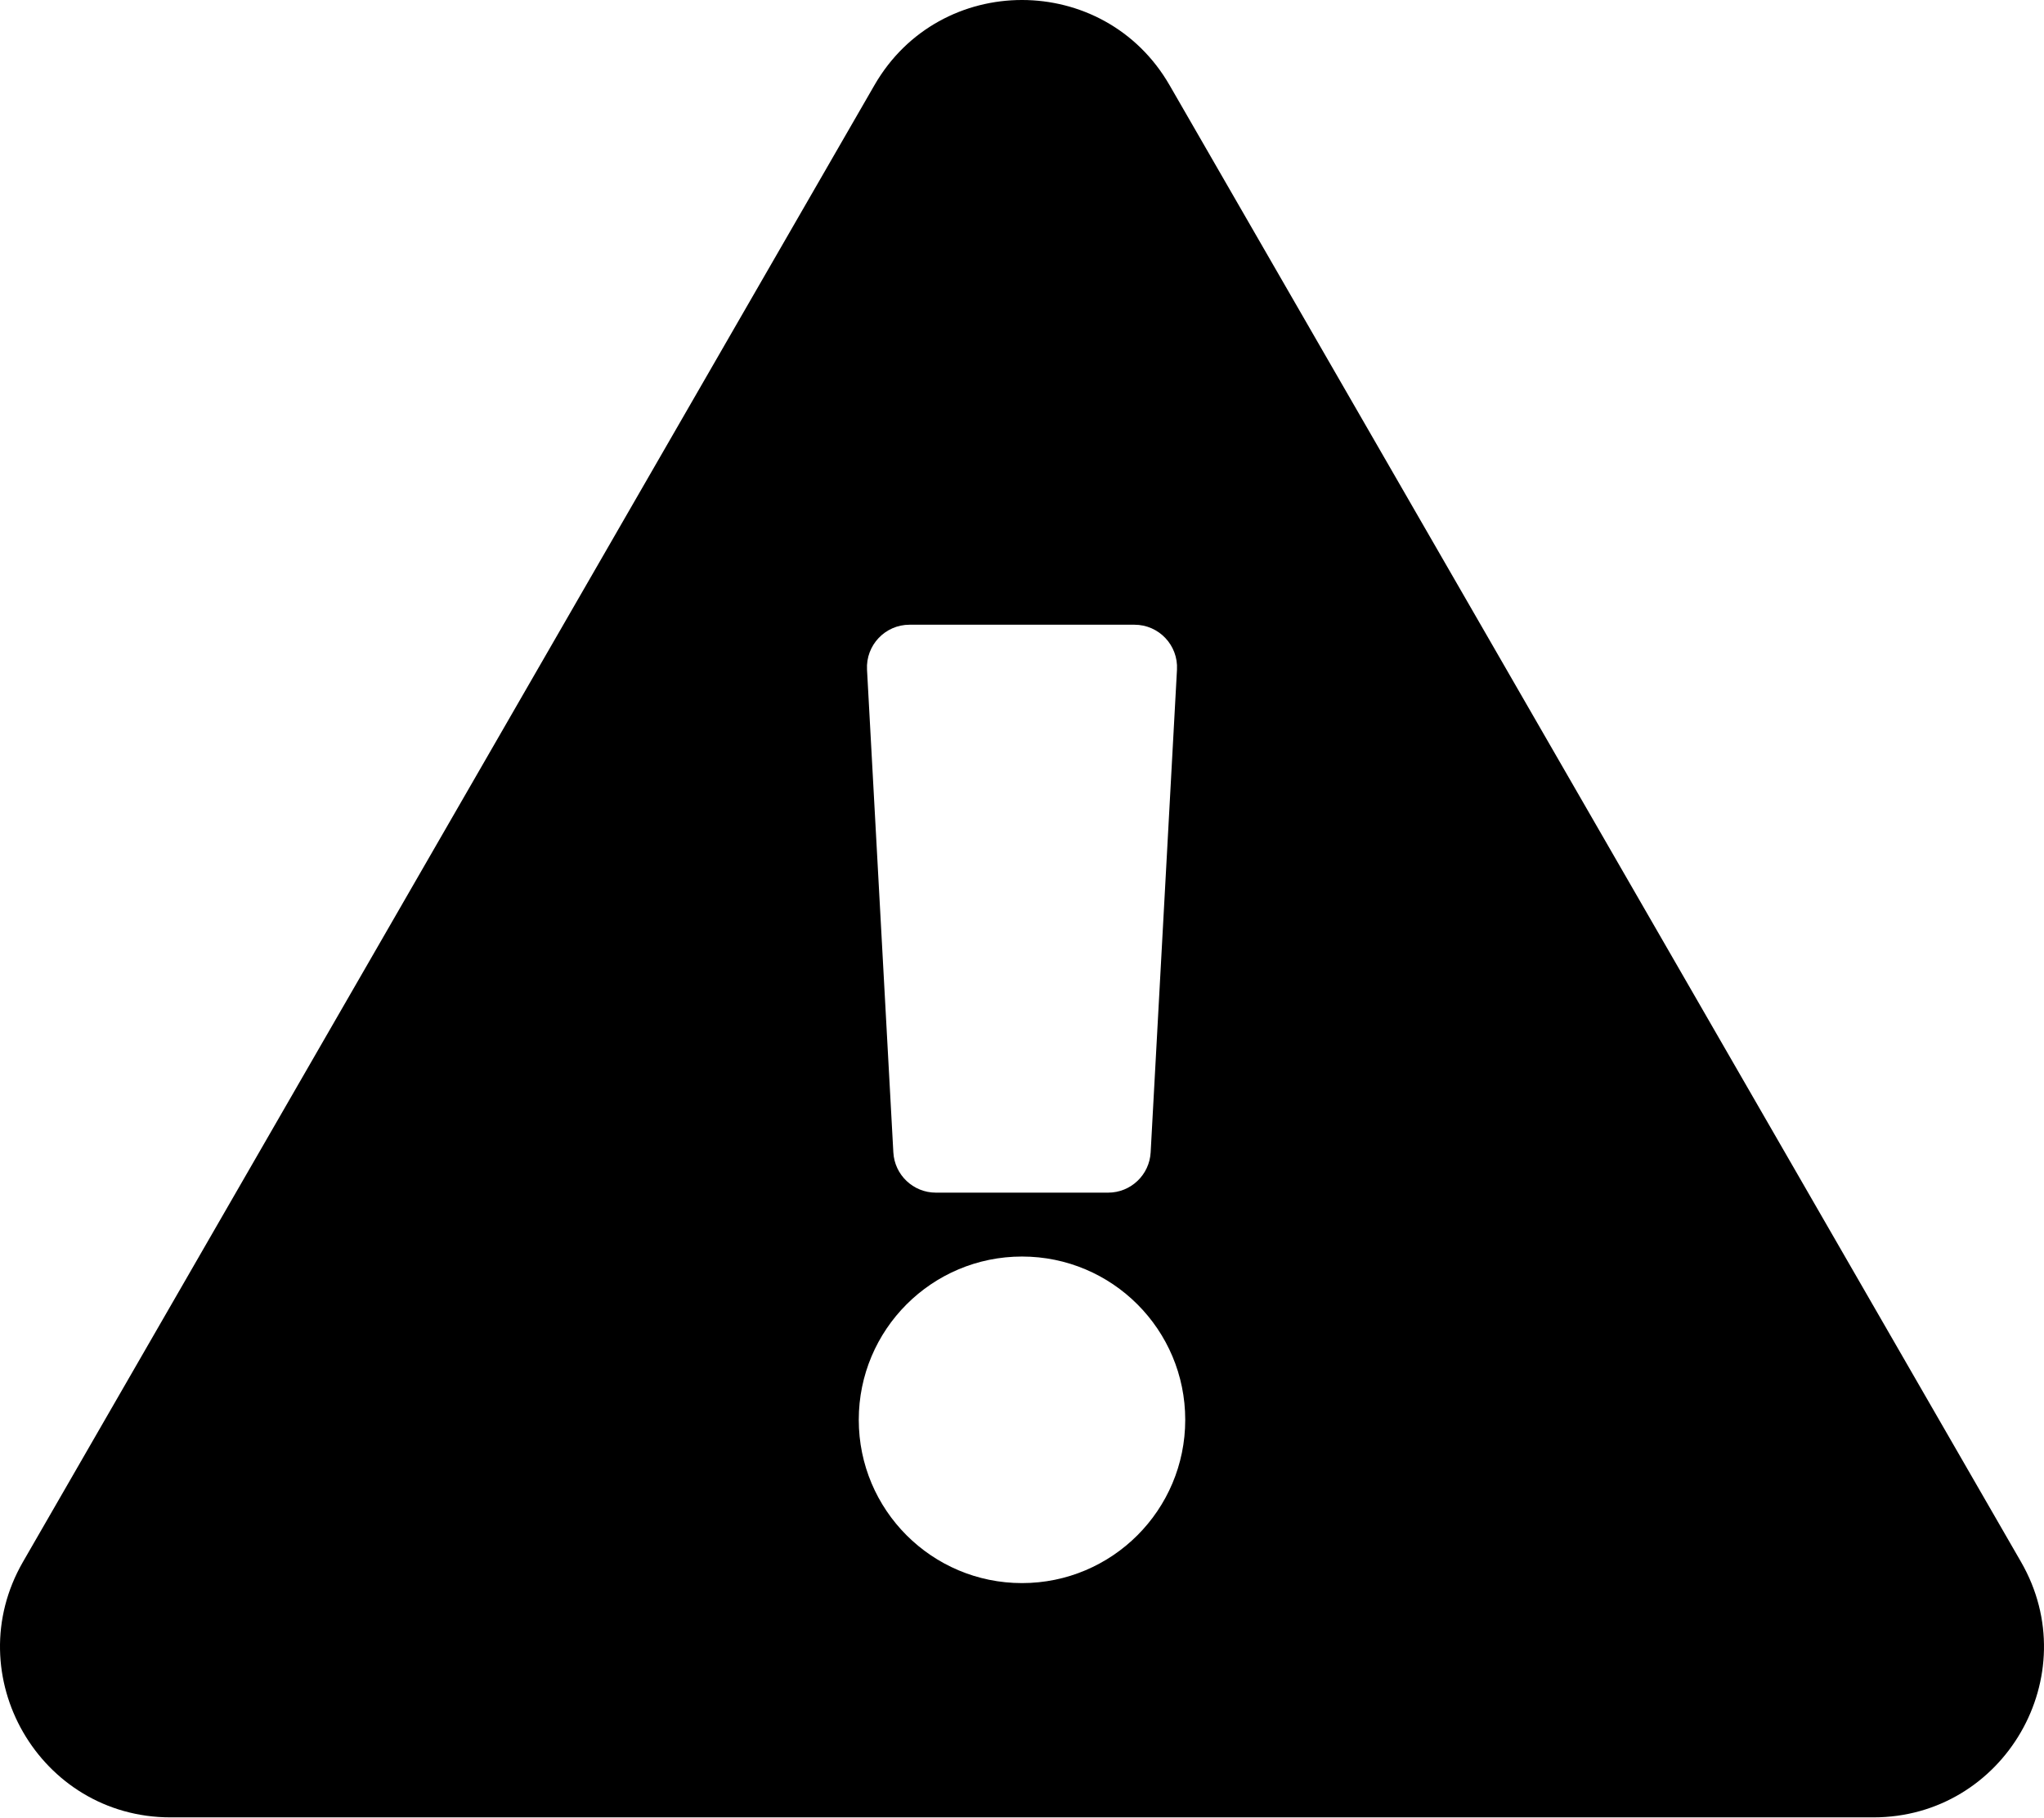
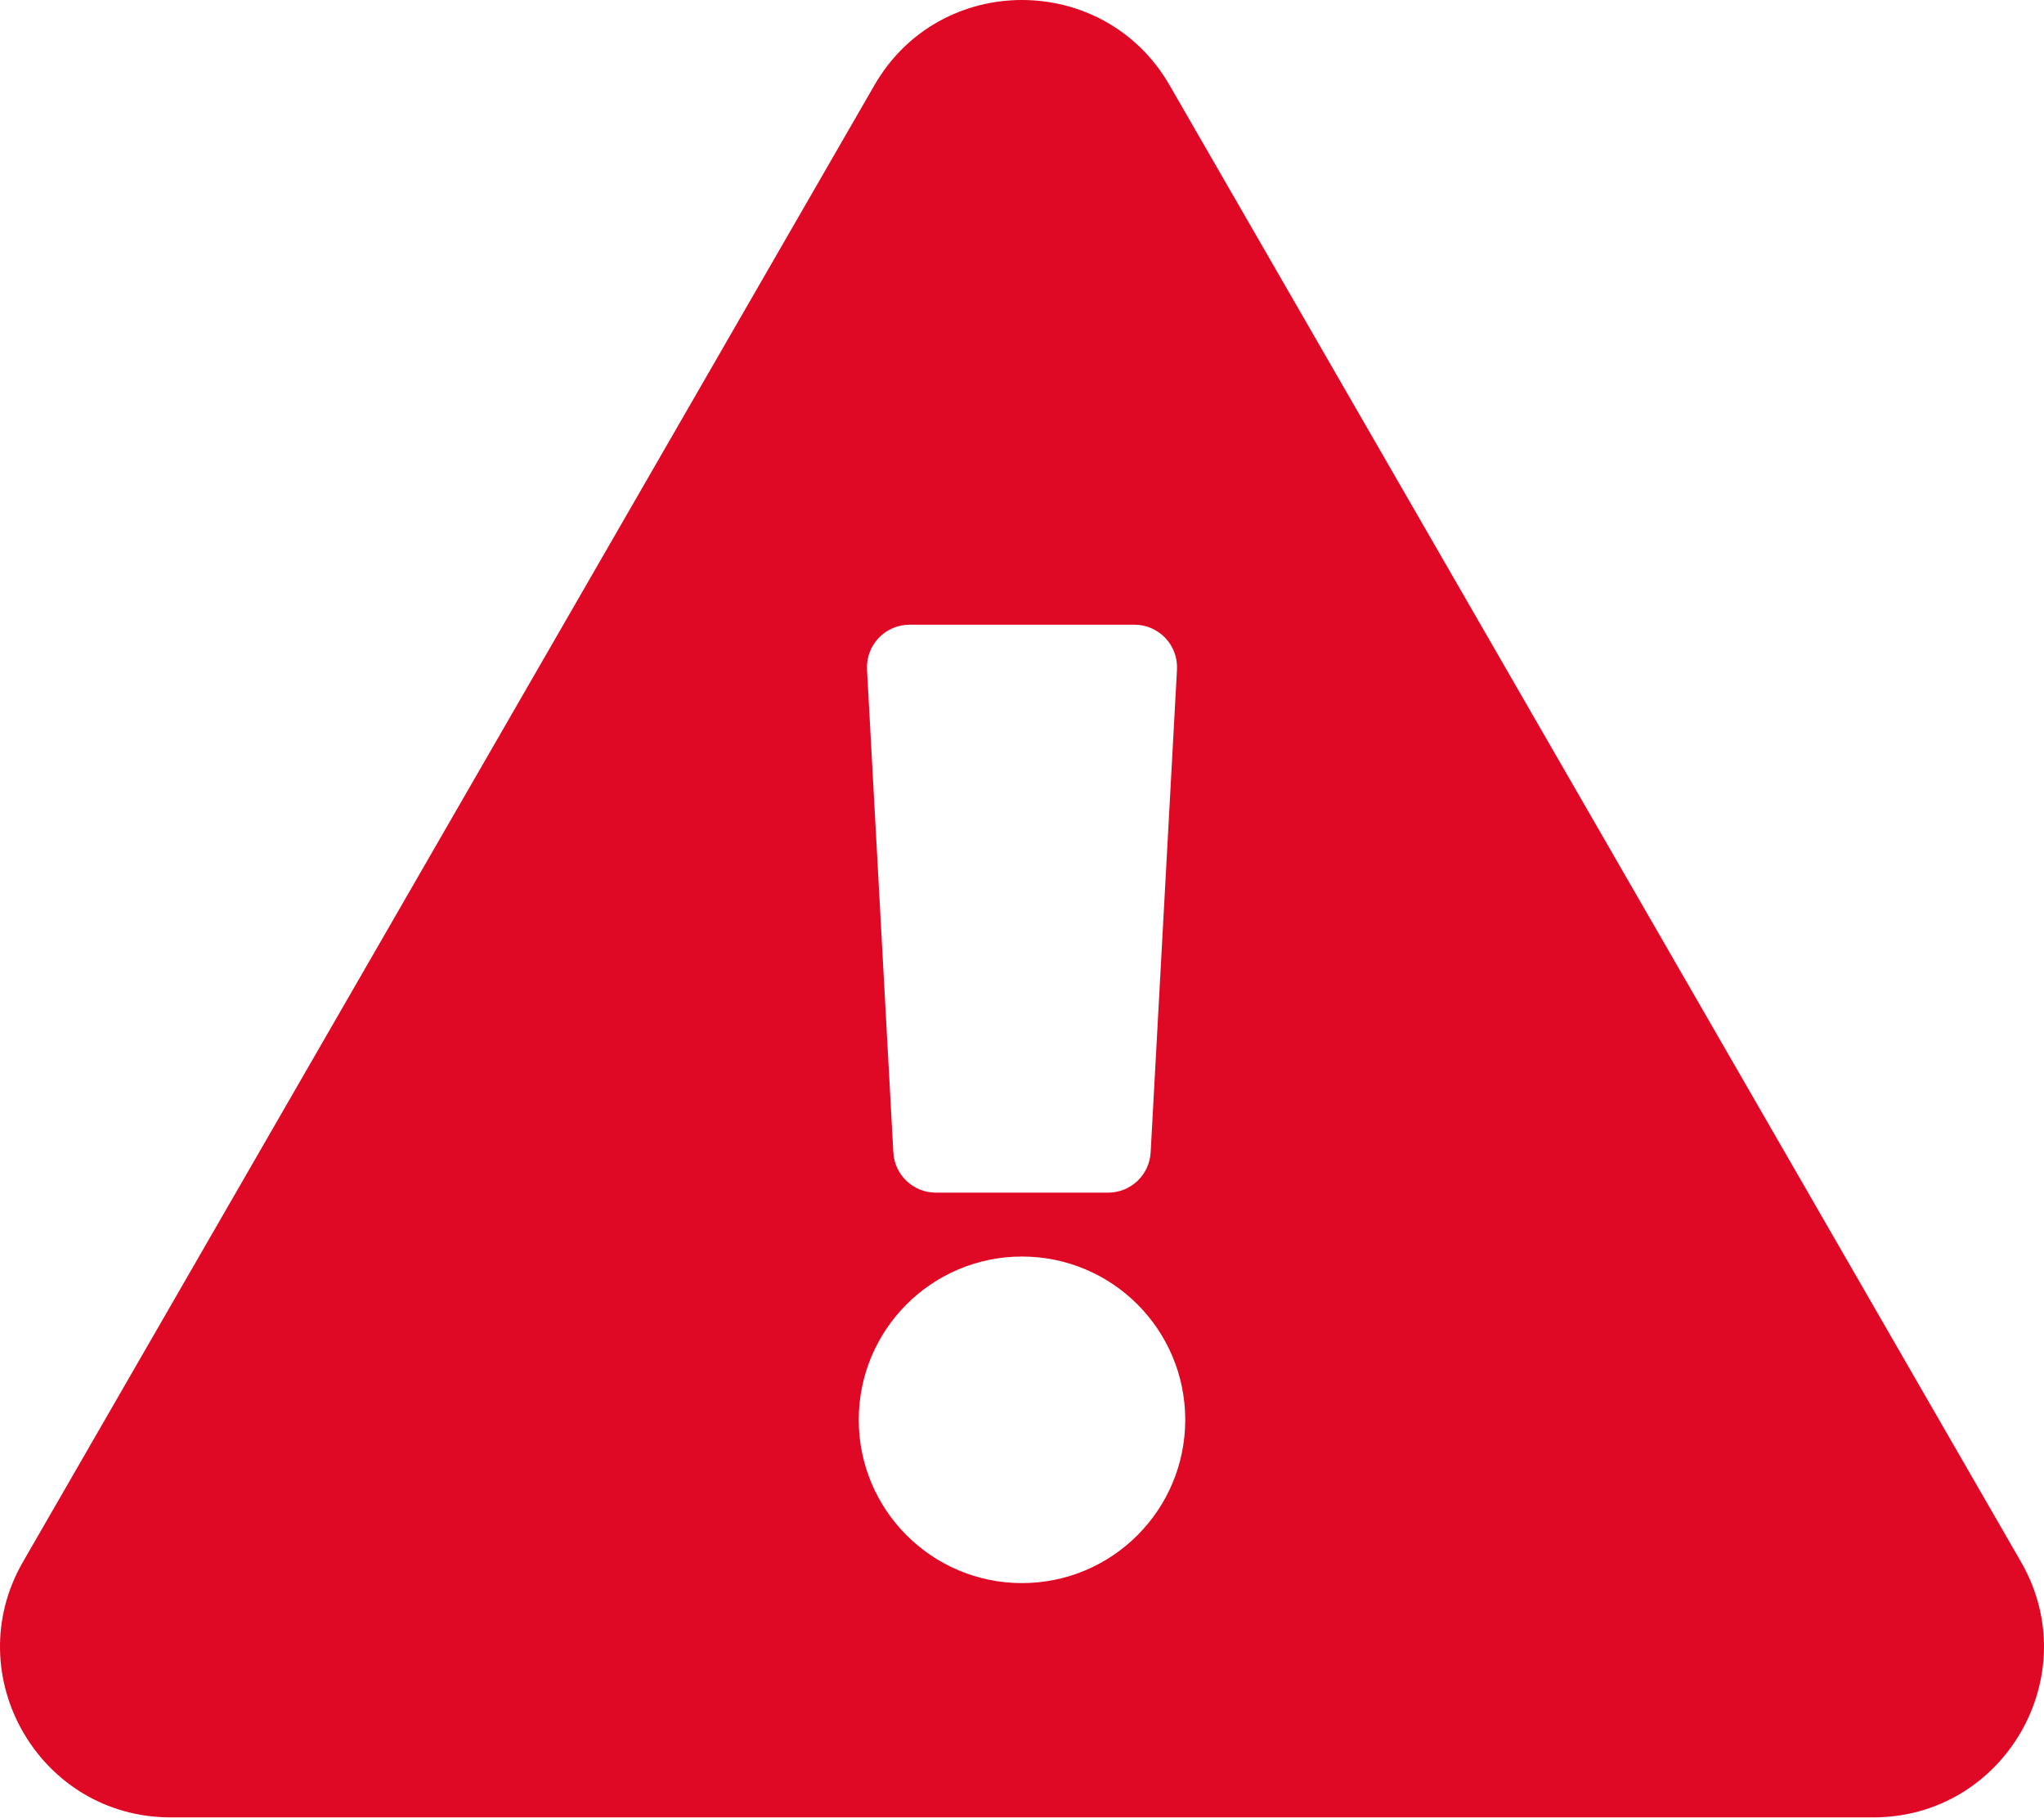
<svg xmlns="http://www.w3.org/2000/svg" aria-hidden="true" data-prefix="fas" data-icon="exclamation-triangle" class="svg-inline--fa fa-exclamation-triangle fa-w-18" role="img" viewBox="0 0 576 512">
-   <path fill="currentColor" d="M569.517 440.013C587.975 472.007 564.806 512 527.94 512H48.054c-36.937 0-59.999-40.055-41.577-71.987L246.423 23.985c18.467-32.009 64.72-31.951 83.154 0l239.94 416.028zM288 354c-25.405 0-46 20.595-46 46s20.595 46 46 46 46-20.595 46-46-20.595-46-46-46zm-43.673-165.346l7.418 136c.347 6.364 5.609 11.346 11.982 11.346h48.546c6.373 0 11.635-4.982 11.982-11.346l7.418-136c.375-6.874-5.098-12.654-11.982-12.654h-63.383c-6.884 0-12.356 5.78-11.981 12.654z" />
+   <path fill="#e00925" d="M569.517 440.013C587.975 472.007 564.806 512 527.94 512H48.054c-36.937 0-59.999-40.055-41.577-71.987L246.423 23.985c18.467-32.009 64.72-31.951 83.154 0l239.94 416.028zM288 354c-25.405 0-46 20.595-46 46s20.595 46 46 46 46-20.595 46-46-20.595-46-46-46zm-43.673-165.346l7.418 136c.347 6.364 5.609 11.346 11.982 11.346h48.546c6.373 0 11.635-4.982 11.982-11.346l7.418-136c.375-6.874-5.098-12.654-11.982-12.654h-63.383c-6.884 0-12.356 5.78-11.981 12.654z" />
</svg>
